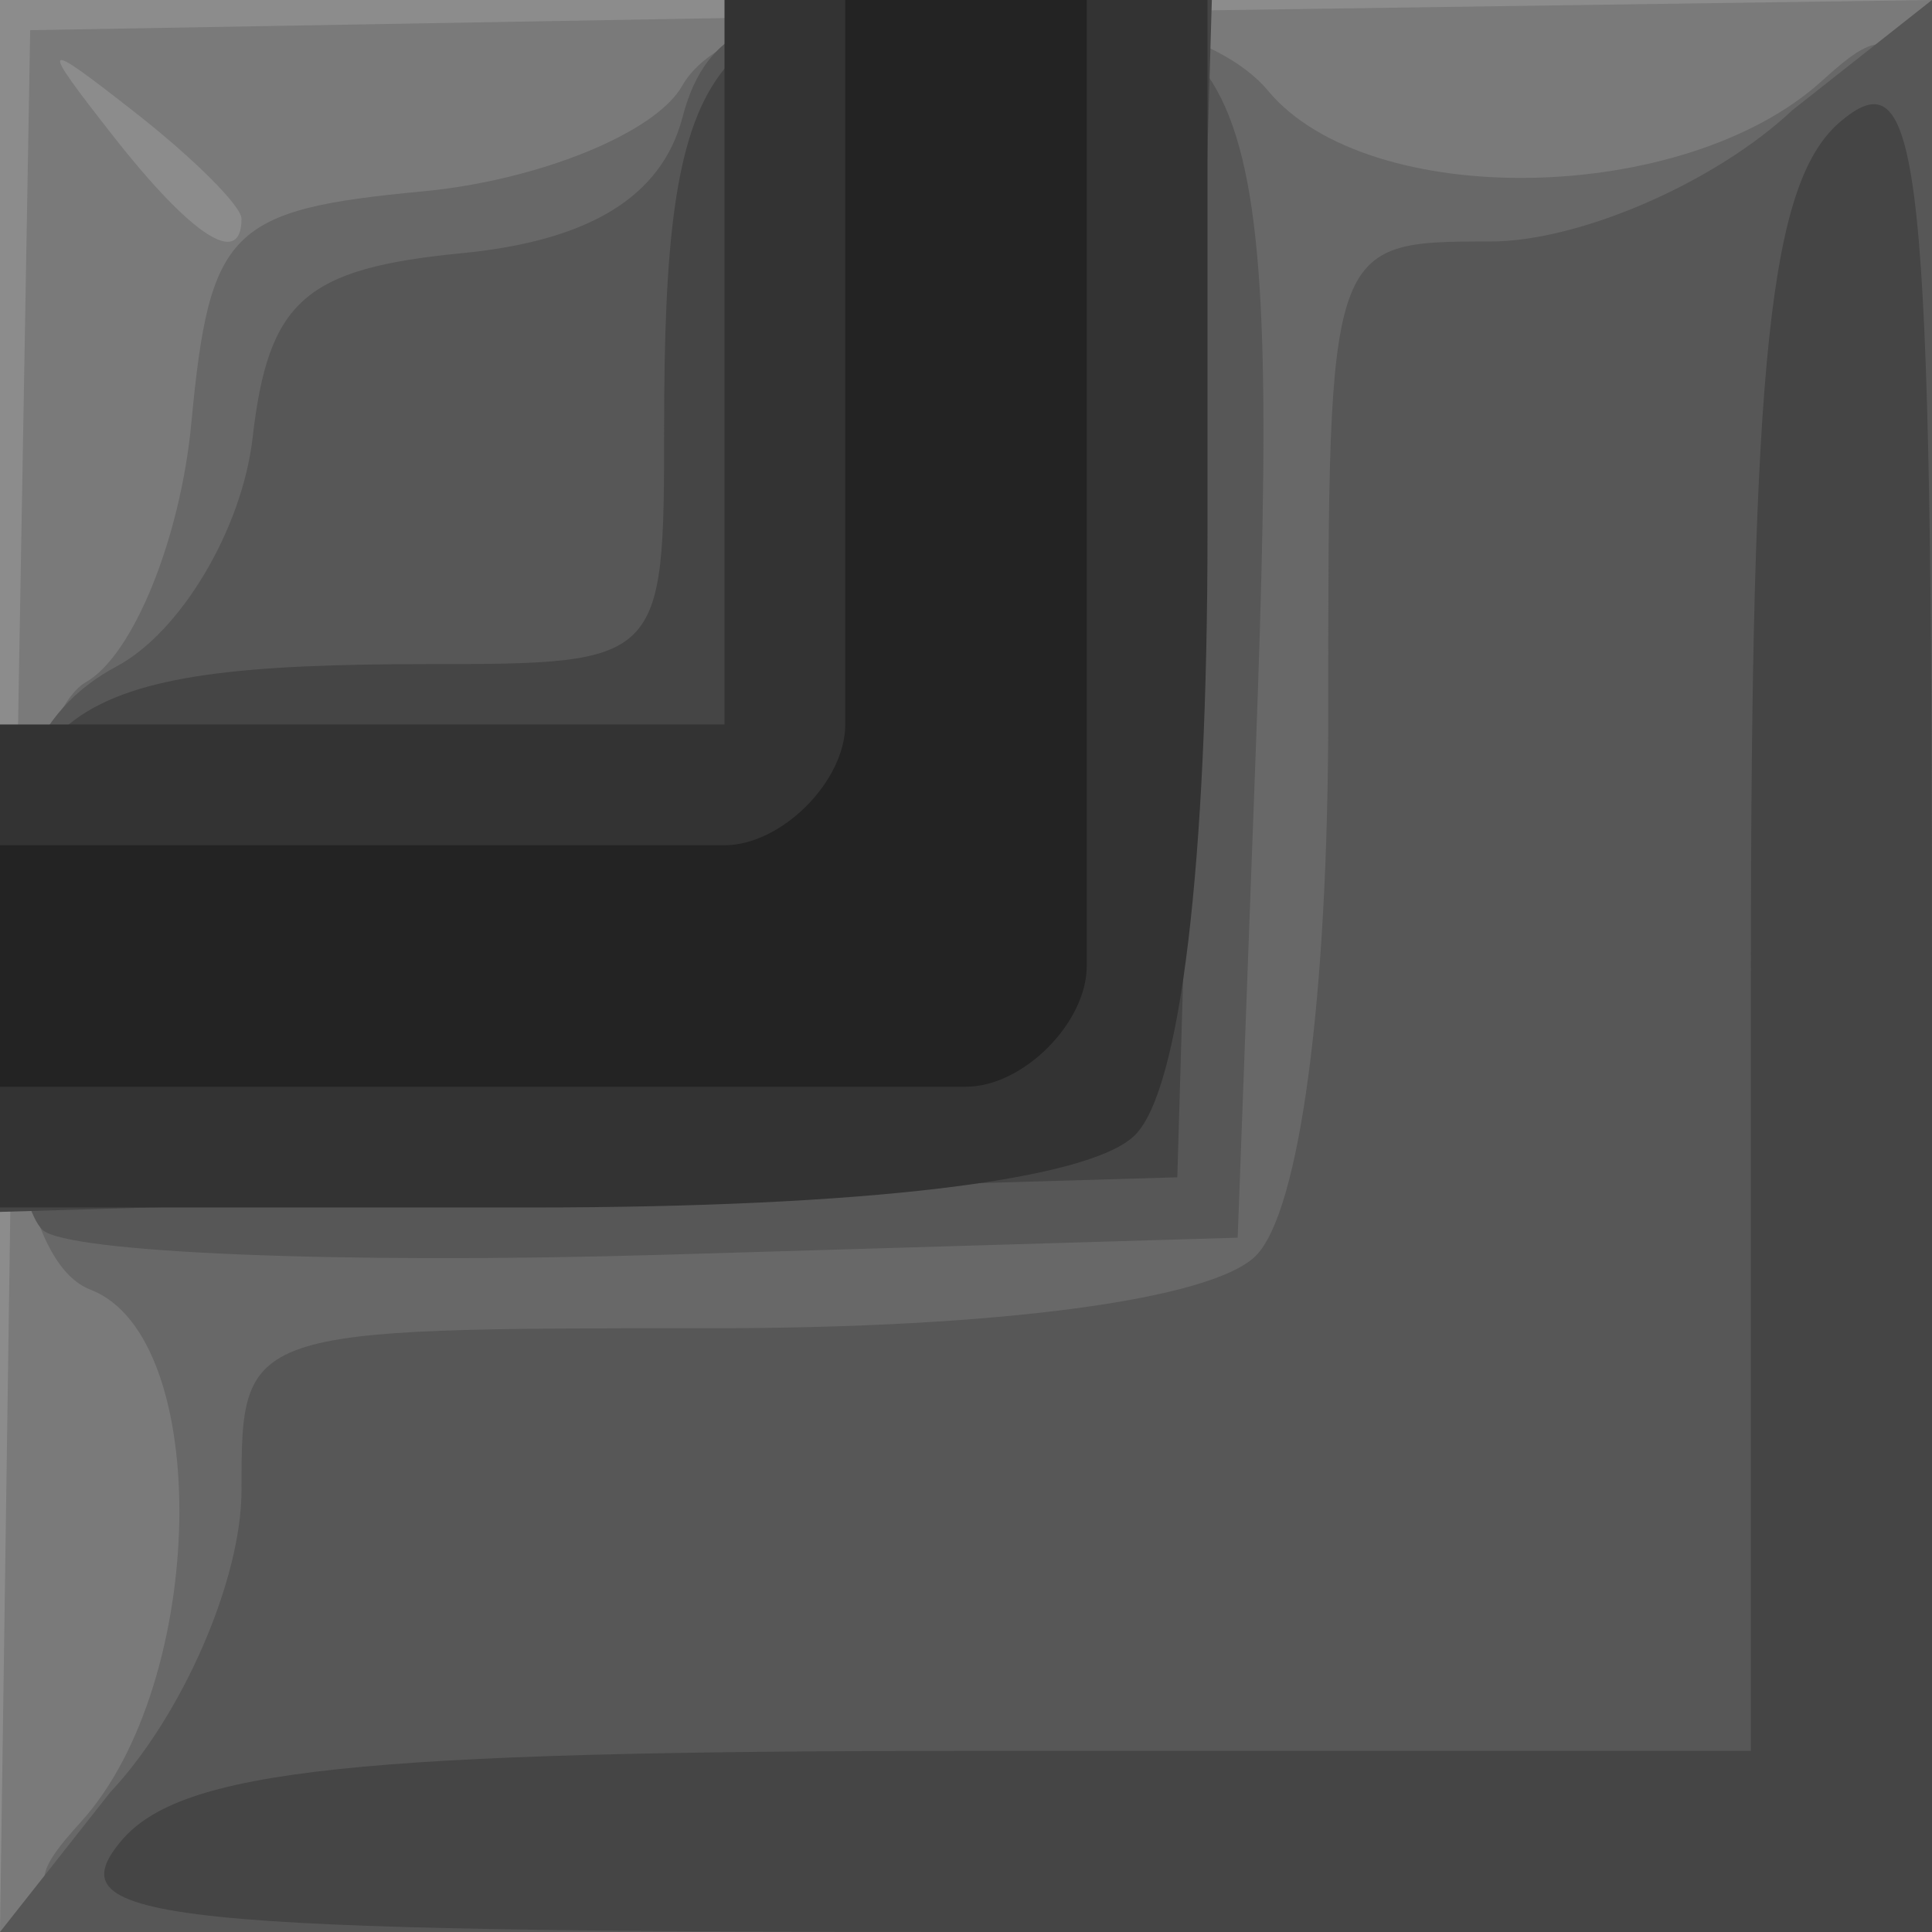
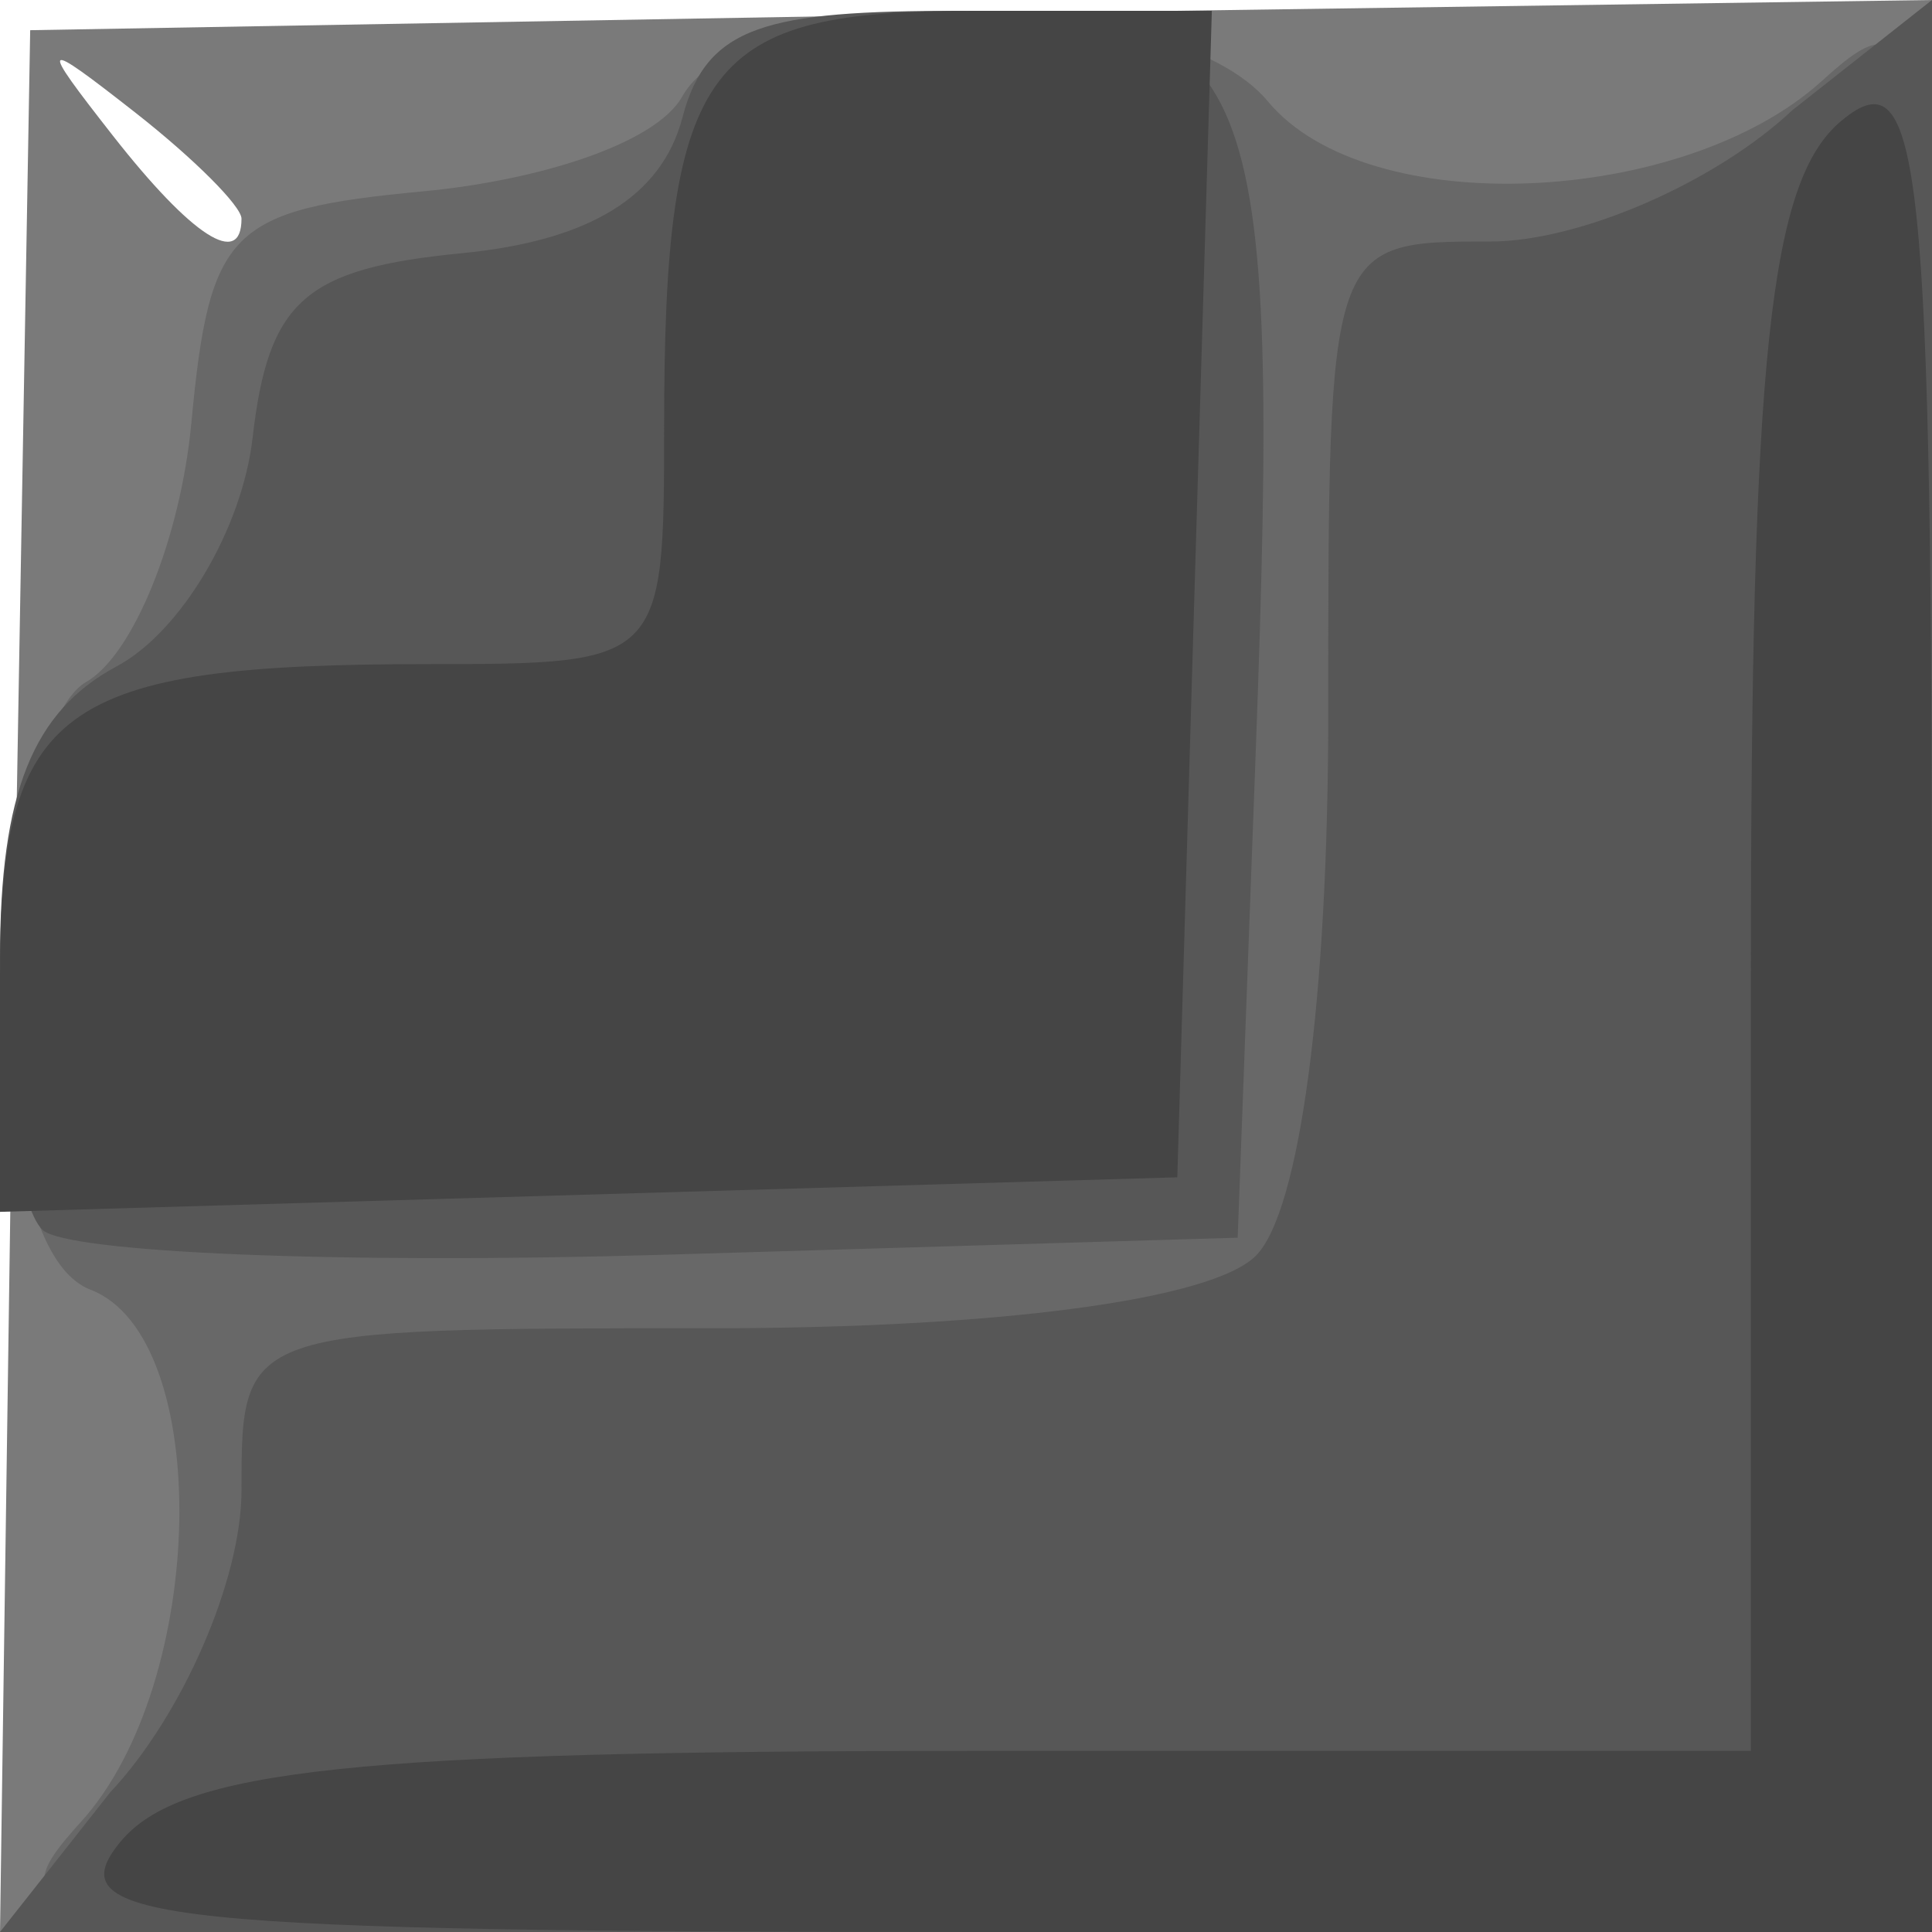
<svg xmlns="http://www.w3.org/2000/svg" id="svg15582" height="32px" width="32px">
  <defs id="defs3" />
  <g id="layer1">
-     <g transform="translate(-640,-668.3622)" id="g8770">
-       <path id="path8782" d="M 640,684.362 L 640,668.362 L 656,668.362 L 672,668.362 L 672,684.362 L 672,700.362 L 656,700.362 L 640,700.362 L 640,684.362 z " style="fill:#8c8c8c;fill-opacity:1" />
-       <path id="path8780" d="M 640.225,684.612 L 640.5,668.862 L 656.25,668.587 L 672,668.362 L 672,684.337 L 672,700.362 L 655.975,700.362 L 640,700.362 L 640.225,684.612 z M 644,671.985 C 644,671.777 643.212,670.989 642.25,670.235 C 640.664,668.991 640.629,669.026 641.872,670.612 C 643.179,672.278 644,672.808 644,671.985 z " style="fill:#7a7a7a;fill-opacity:1" />
-       <path id="path8778" d="M 641.345,698.533 C 643.435,696.225 643.535,690.505 641.5,689.724 C 639.496,688.955 639.983,680.517 641.42,679.662 C 642.201,679.222 642.989,677.287 643.17,675.362 C 643.471,672.168 643.805,671.833 647,671.532 C 648.925,671.351 650.86,670.563 651.3,669.782 C 652.376,667.871 659.396,667.929 661,669.862 C 662.658,671.86 667.891,671.771 670.171,669.707 C 671.936,668.11 672,668.62 672,684.207 L 672,700.362 L 655.845,700.362 C 640.258,700.362 639.748,700.298 641.345,698.533 z " style="fill:#686868;fill-opacity:1" />
-       <path id="path8776" d="M 641.826,698.048 C 643.022,696.775 644,694.525 644,693.048 C 644,690.363 644.003,690.362 651.8,690.362 C 656.533,690.362 660.072,689.89 660.8,689.162 C 661.528,688.434 662,684.896 662,680.162 C 662,672.365 662.001,672.362 664.686,672.362 C 666.163,672.362 668.413,671.384 669.686,670.188 L 672,668.362 L 672,684.188 L 672,700.362 L 655.826,700.362 L 640,700.362 L 641.826,698.048 z M 640.7,688.729 C 640.315,688.344 640,686.32 640,684.231 C 640,681.5 640.543,680.142 641.934,679.398 C 642.997,678.829 644.009,677.125 644.184,675.613 C 644.445,673.342 645.049,672.809 647.648,672.556 C 649.767,672.351 650.962,671.615 651.304,670.306 C 651.703,668.782 652.693,668.362 655.887,668.362 C 660.839,668.362 661.224,669.343 660.797,680.866 L 660.5,688.862 L 650.95,689.146 C 645.698,689.302 641.086,689.115 640.7,688.729 z " style="fill:#575757;fill-opacity:1" />
-       <path id="path8774" d="M 642,698.862 C 642.989,697.671 645.896,697.362 656.122,697.362 L 669,697.362 L 669,684.485 C 669,674.258 669.309,671.351 670.5,670.362 C 671.822,669.265 672,670.966 672,684.74 L 672,700.362 L 656.378,700.362 C 642.604,700.362 640.902,700.185 642,698.862 z M 640,684.505 C 640,680.076 640.983,679.362 647.082,679.362 C 650.973,679.362 651,679.335 651,675.444 C 651,669.345 651.714,668.362 656.143,668.362 L 660.072,668.362 L 659.786,678.112 L 659.5,687.862 L 649.75,688.148 L 640,688.435 L 640,684.505 z " style="fill:#454545;fill-opacity:1" />
-       <path id="path8772" d="M 640,684.362 L 640,680.362 L 646,680.362 L 652,680.362 L 652,674.362 L 652,668.362 L 656,668.362 L 660,668.362 L 660,677.162 C 660,682.673 659.552,686.411 658.8,687.162 C 658.048,687.914 654.311,688.362 648.8,688.362 L 640,688.362 L 640,684.362 z " style="fill:#333333;fill-opacity:1" />
-       <path id="path9715" d="M 658,668.362 L 658,684.362 C 658,685.305 656.943,686.362 656,686.362 L 640,686.362 L 640,682.362 L 652,682.362 C 652.943,682.362 654,681.305 654,680.362 L 654,668.362 L 658,668.362 z " style="fill:#232323;fill-opacity:1;fill-rule:evenodd;stroke:none;stroke-width:1px;stroke-linecap:butt;stroke-linejoin:miter;stroke-opacity:1" />
-     </g>
+     <path style="fill:#7a7a7a;fill-opacity:1" d="M 0.225,16.25 L 0.5,0.5 L 16.25,0.225 L 32,-2e-05 L 32,15.975 L 32,32 L 15.975,32 L 0,32 L 0.225,16.25 z M 4,3.622 C 4,3.415 3.212,2.627 2.25,1.872 C 0.664,0.629 0.629,0.664 1.872,2.25 C 3.179,3.916 4,4.445 4,3.622 z " id="path8780" />
+     <path style="fill:#686868;fill-opacity:1" d="M 1.345,30.171 C 3.435,27.862 3.535,22.143 1.5,21.362 C -0.504,20.593 -0.017,12.155 1.42,11.3 C 2.201,10.86 2.989,8.925 3.17,7 C 3.471,3.805 3.805,3.471 7,3.17 C 8.925,2.989 10.86,2.38 11.3,1.599 C 12.376,-0.312 19.396,-0.254 21,1.679 C 22.658,3.676 27.891,3.409 30.171,1.345 C 31.936,-0.252 32,0.258 32,15.845 L 32,32 L 15.845,32 C 0.258,32 -0.252,31.936 1.345,30.171 z " id="path8778" />
+     <path style="fill:#575757;fill-opacity:1" d="M 1.826,29.686 C 3.022,28.413 4,26.163 4,24.686 C 4,22.001 4.003,22 11.8,22 C 16.533,22 20.072,21.528 20.8,20.8 C 21.528,20.072 22,16.533 22,11.8 C 22,4.003 22.001,4 24.686,4 C 26.163,4 28.413,3.022 29.686,1.826 L 32,-2e-05 L 32,15.826 L 32,32 L 15.826,32 L 0,32 L 1.826,29.686 z M 0.7,20.367 C 0.315,19.982 0,17.957 0,15.868 C 0,13.137 0.543,11.78 1.934,11.036 C 2.997,10.466 4.009,8.763 4.184,7.25 C 4.445,4.98 5.049,4.447 7.648,4.194 C 9.767,3.988 10.962,3.253 11.304,1.944 C 11.703,0.42 12.693,0.179 15.887,0.179 C 20.839,0.179 21.224,0.981 20.797,12.503 L 20.5,20.5 L 10.95,20.784 C 5.698,20.94 1.086,20.752 0.7,20.367 z " id="path8776" />
+     <path style="fill:#454545;fill-opacity:1" d="M 2,30.5 C 2.989,29.309 5.896,29 16.122,29 L 29,29 L 29,16.122 C 29,5.896 29.309,2.989 30.5,2 C 31.822,0.902 32,2.604 32,16.378 L 32,32 L 16.378,32 C 2.604,32 0.902,31.822 2,30.5 z M 0,16.143 C 0,11.714 0.983,11 7.082,11 C 10.973,11 11,10.973 11,7.082 C 11,0.983 11.714,0.179 16.143,0.179 L 20.072,0.179 L 19.786,9.75 L 19.5,19.5 L 9.75,19.786 L 0,20.072 L 0,16.143 z " id="path8774" />
  </g>
</svg>
